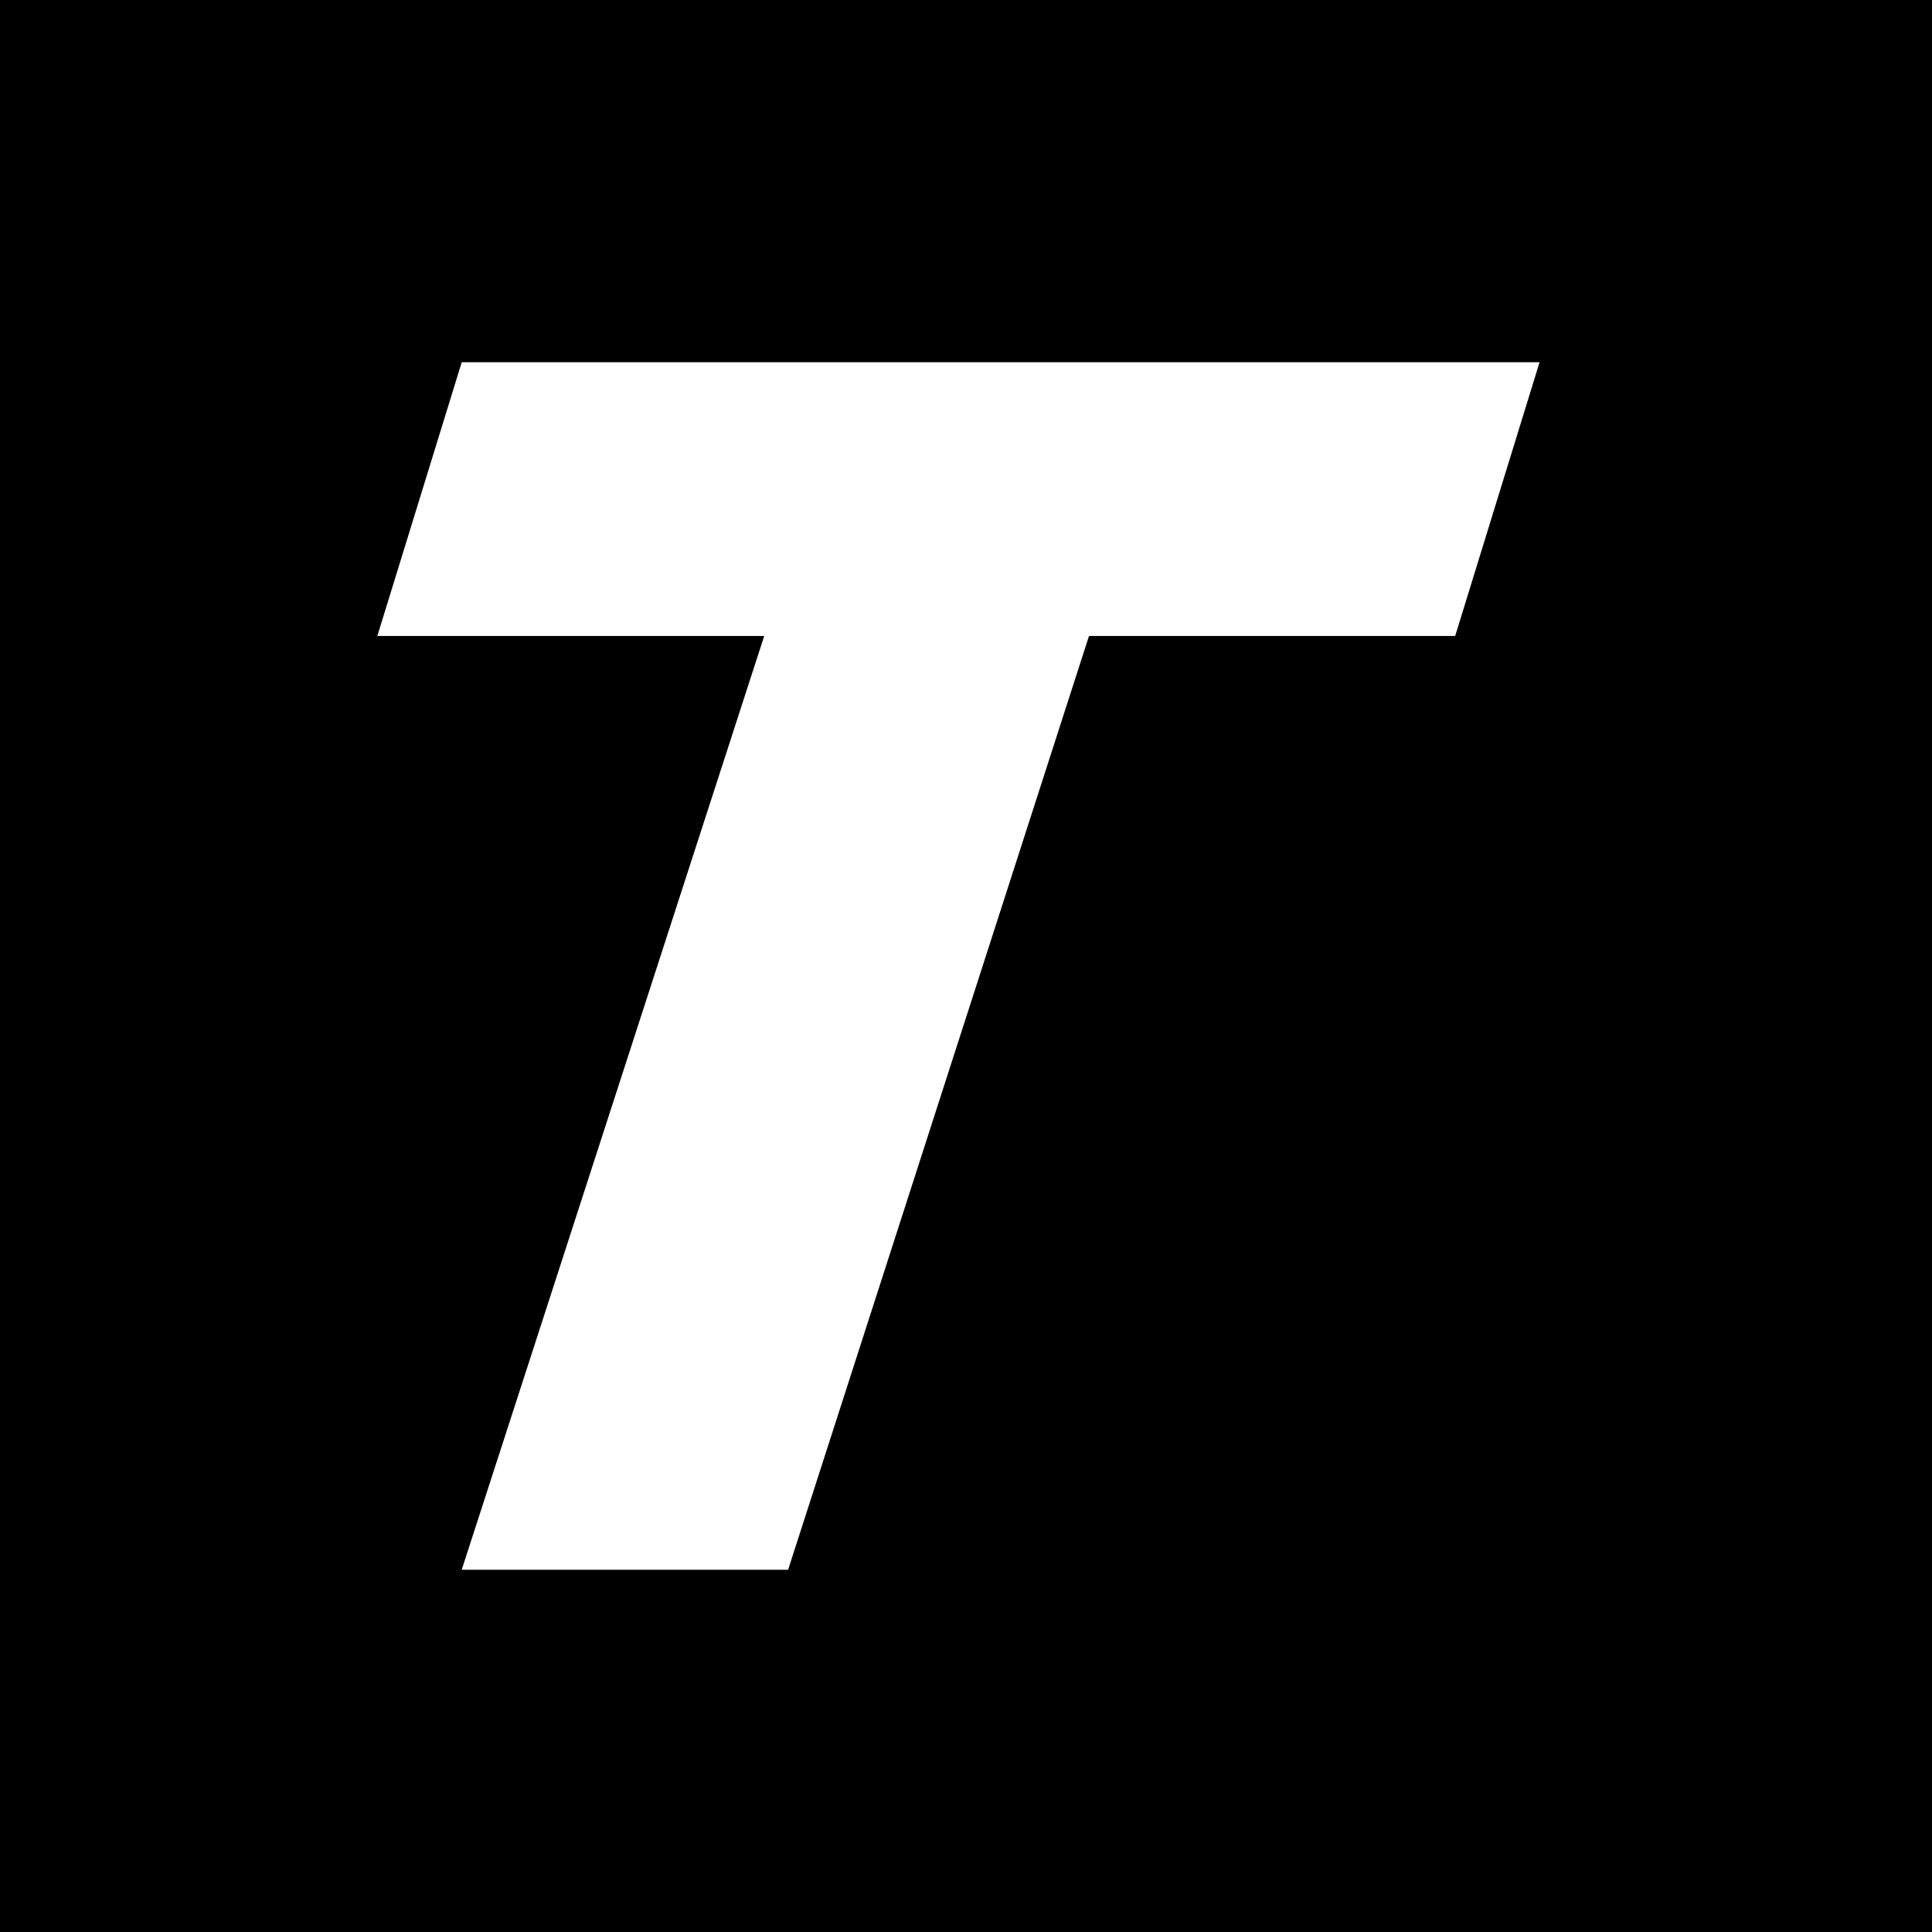
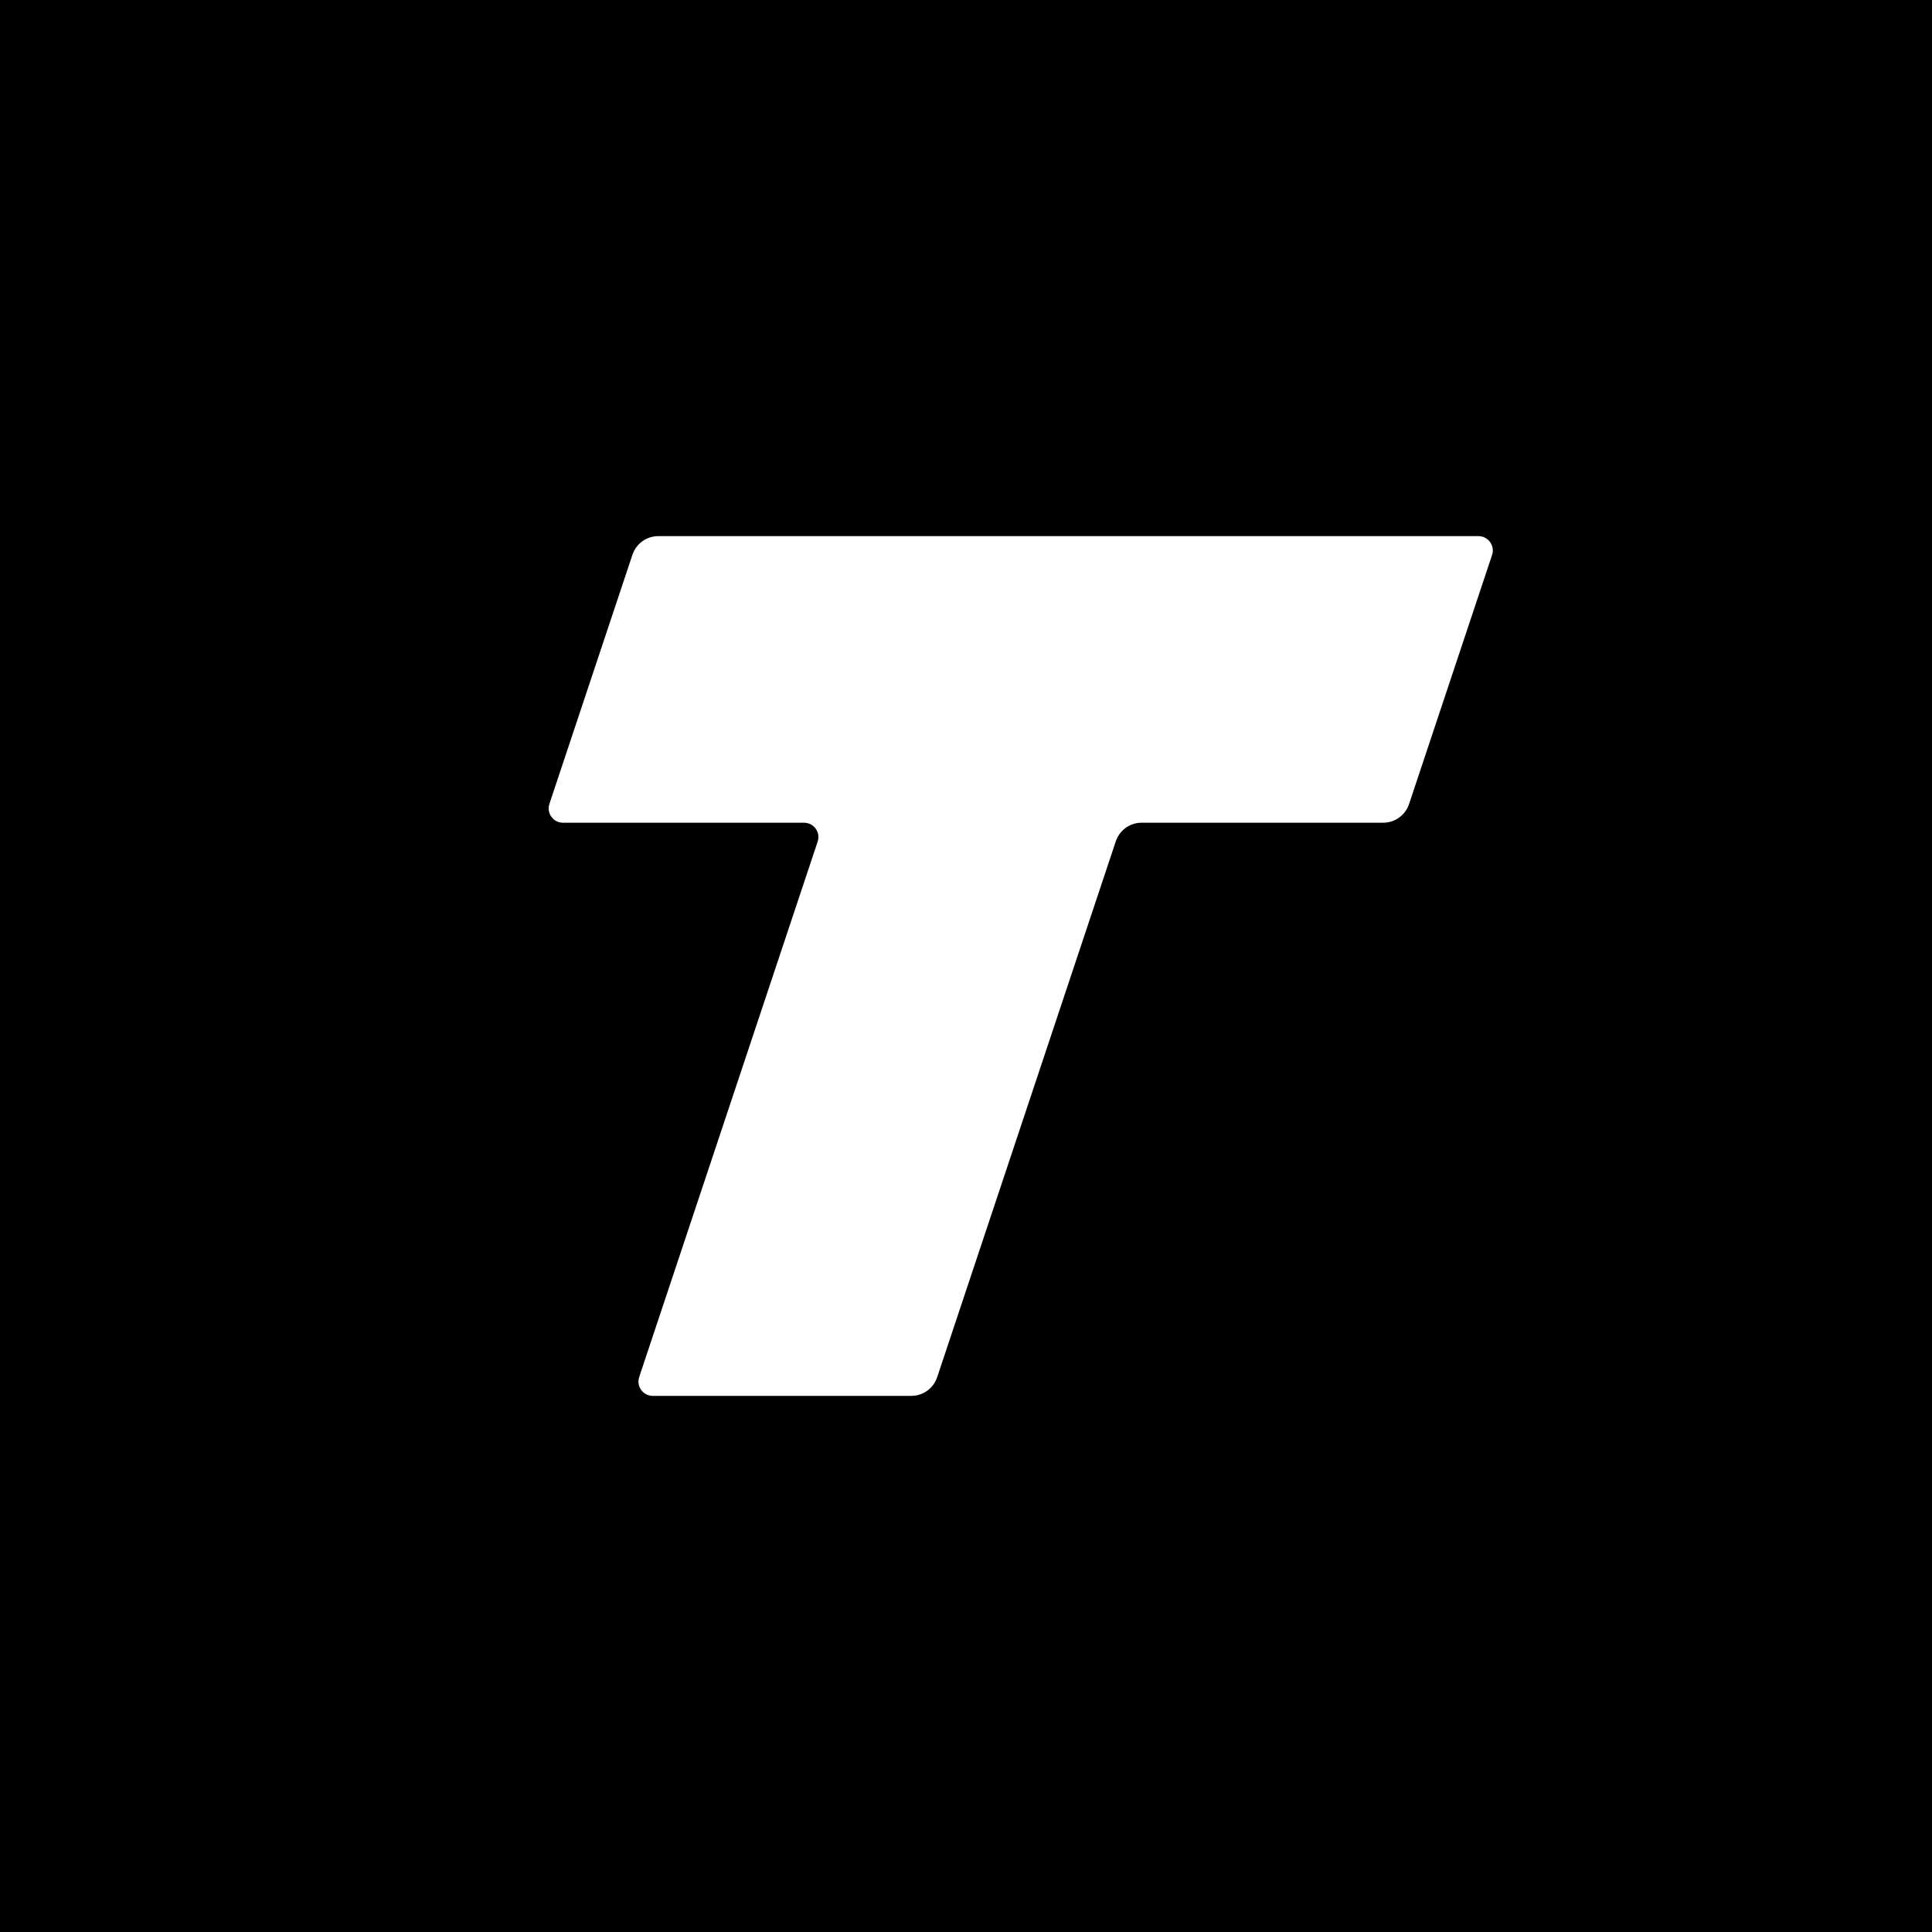
- <svg xmlns="http://www.w3.org/2000/svg" width="128" height="128" viewBox="0 0 128 128" fill="none">
-   <rect width="128" height="128" fill="black" />
-   <path d="M52.214 104H30.59L50.632 42.133H25L30.59 24H102L96.41 42.133H72.149L52.214 104Z" fill="white" />
+ <svg xmlns="http://www.w3.org/2000/svg" width="178" height="178" viewBox="0 0 178 178" fill="none">
+   <rect width="178" height="178" fill="white" />
+   <path fill-rule="evenodd" clip-rule="evenodd" d="M178 178H0V0H178V178Z" fill="black" />
+   <path d="M58.268 51.111C58.609 50.087 59.567 49.395 60.647 49.395H136.216C137.116 49.395 137.753 50.277 137.468 51.133L129.819 74.082C129.478 75.106 128.519 75.798 127.439 75.798H105.18C104.1 75.798 103.142 76.49 102.801 77.514L86.342 126.889C86.001 127.913 85.043 128.605 83.963 128.605H60.143C59.242 128.605 58.606 127.723 58.891 126.868L75.334 77.537C75.619 76.682 74.983 75.8 74.083 75.8H51.87C50.97 75.8 50.334 74.918 50.619 74.063L58.268 51.111Z" fill="white" />
</svg>
